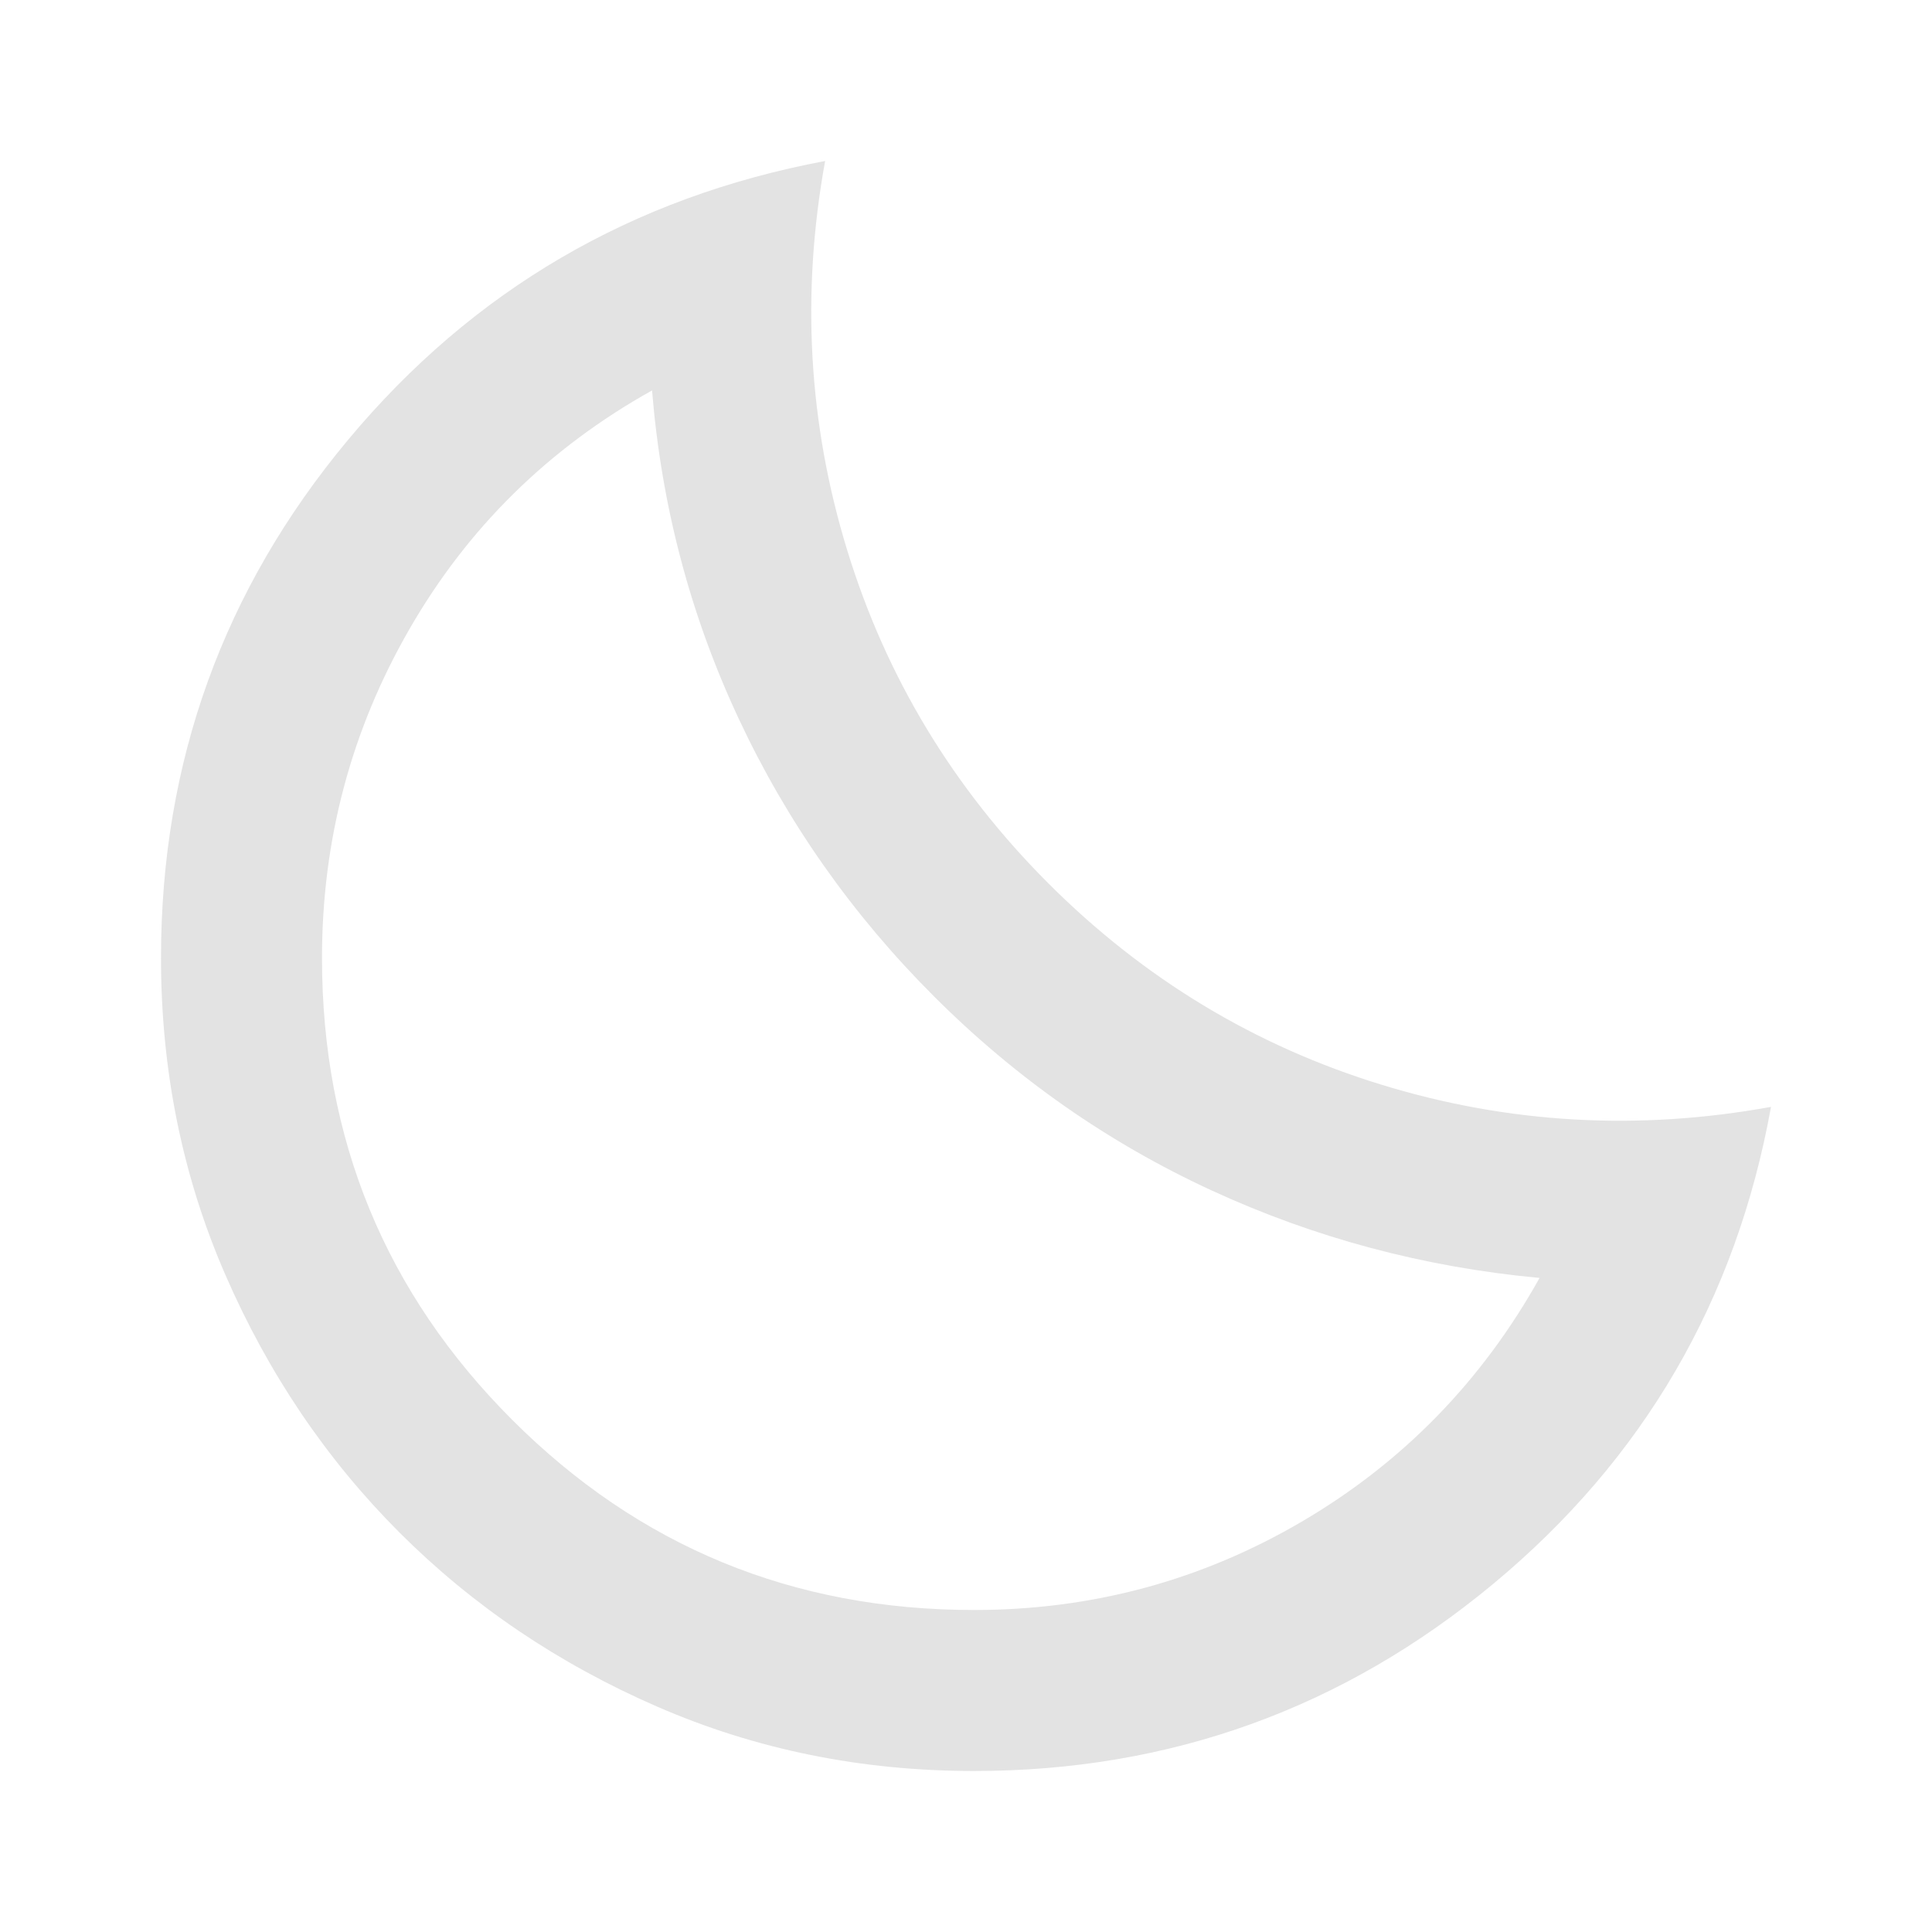
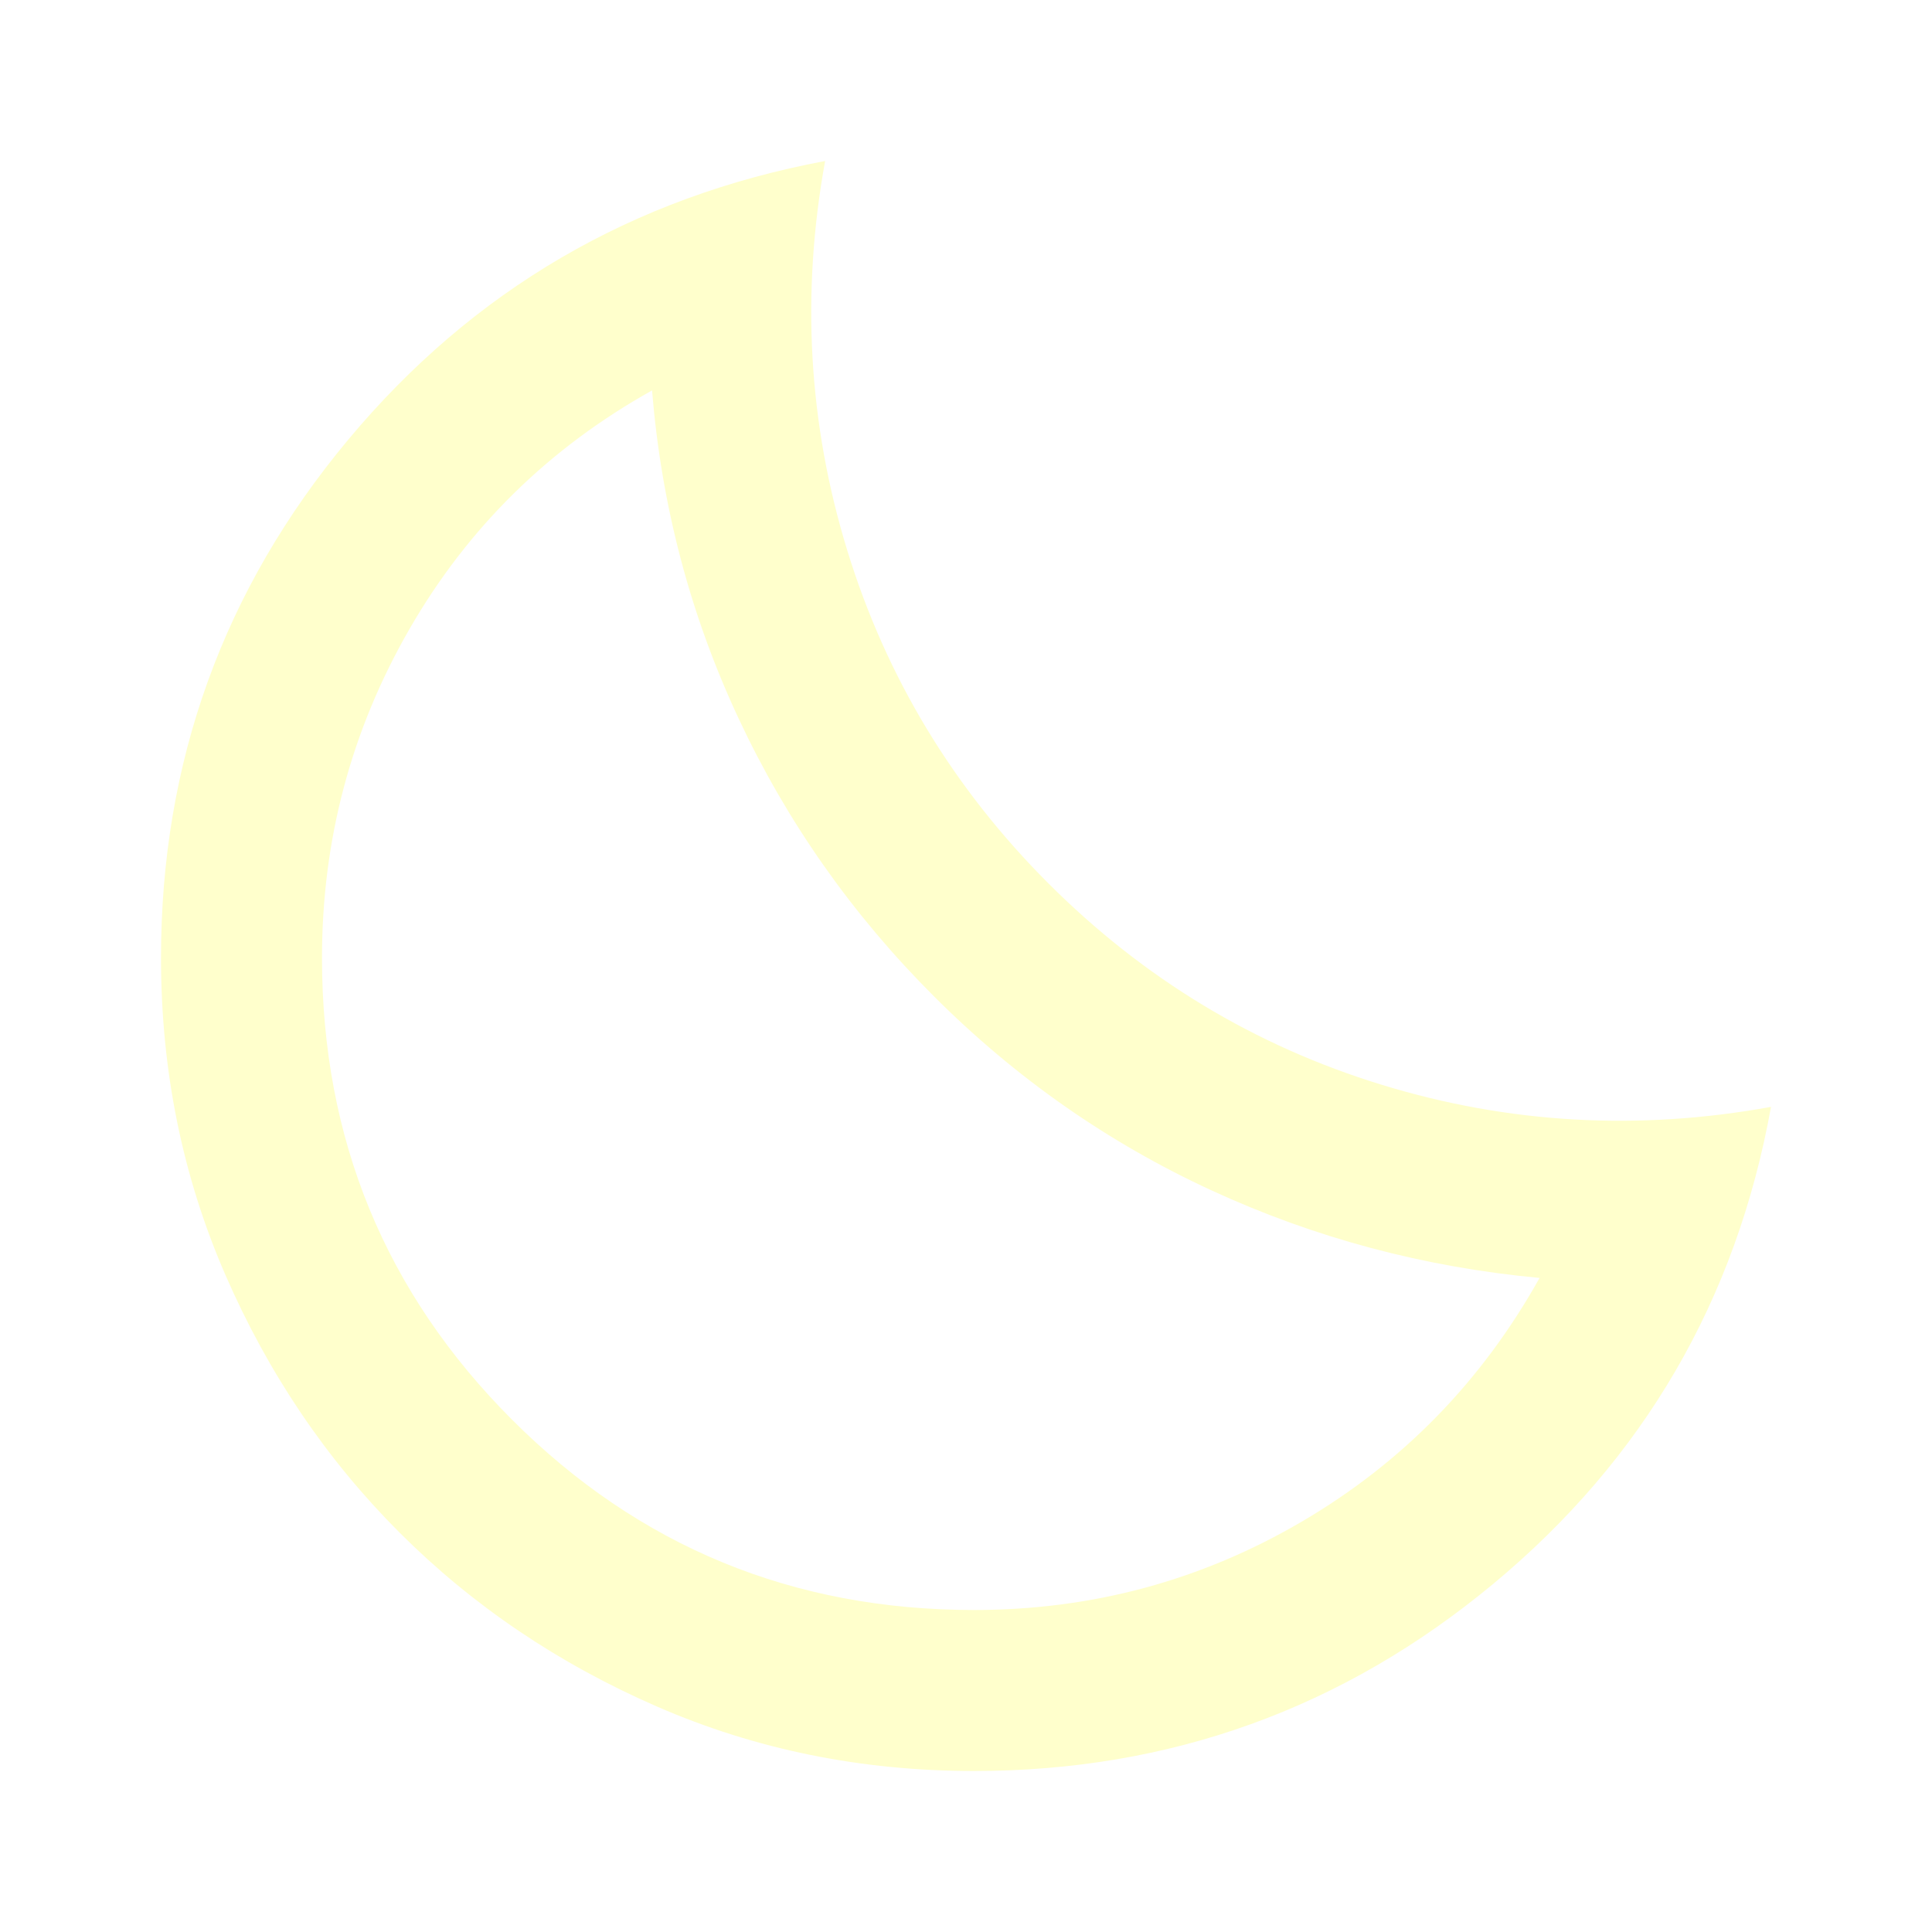
- <svg xmlns="http://www.w3.org/2000/svg" height="24px" viewBox="0 -960 960 960" width="24px" fill="#e3e3e3">
+ <svg xmlns="http://www.w3.org/2000/svg" height="24px" viewBox="0 -960 960 960" width="24px" fill="#ffc">
  <path d="M484-80q-84 0-157.5-32t-128-86.5Q144-253 112-326.5T80-484q0-146 93-257.5T410-880q-18 99 11 193.5T521-521q71 71 165.5 100T880-410q-26 144-138 237T484-80Zm0-80q88 0 163-44t118-121q-86-8-163-43.5T464-465q-61-61-97-138t-43-163q-77 43-120.5 118.5T160-484q0 135 94.5 229.5T484-160Zm-20-305Z" />
</svg>
